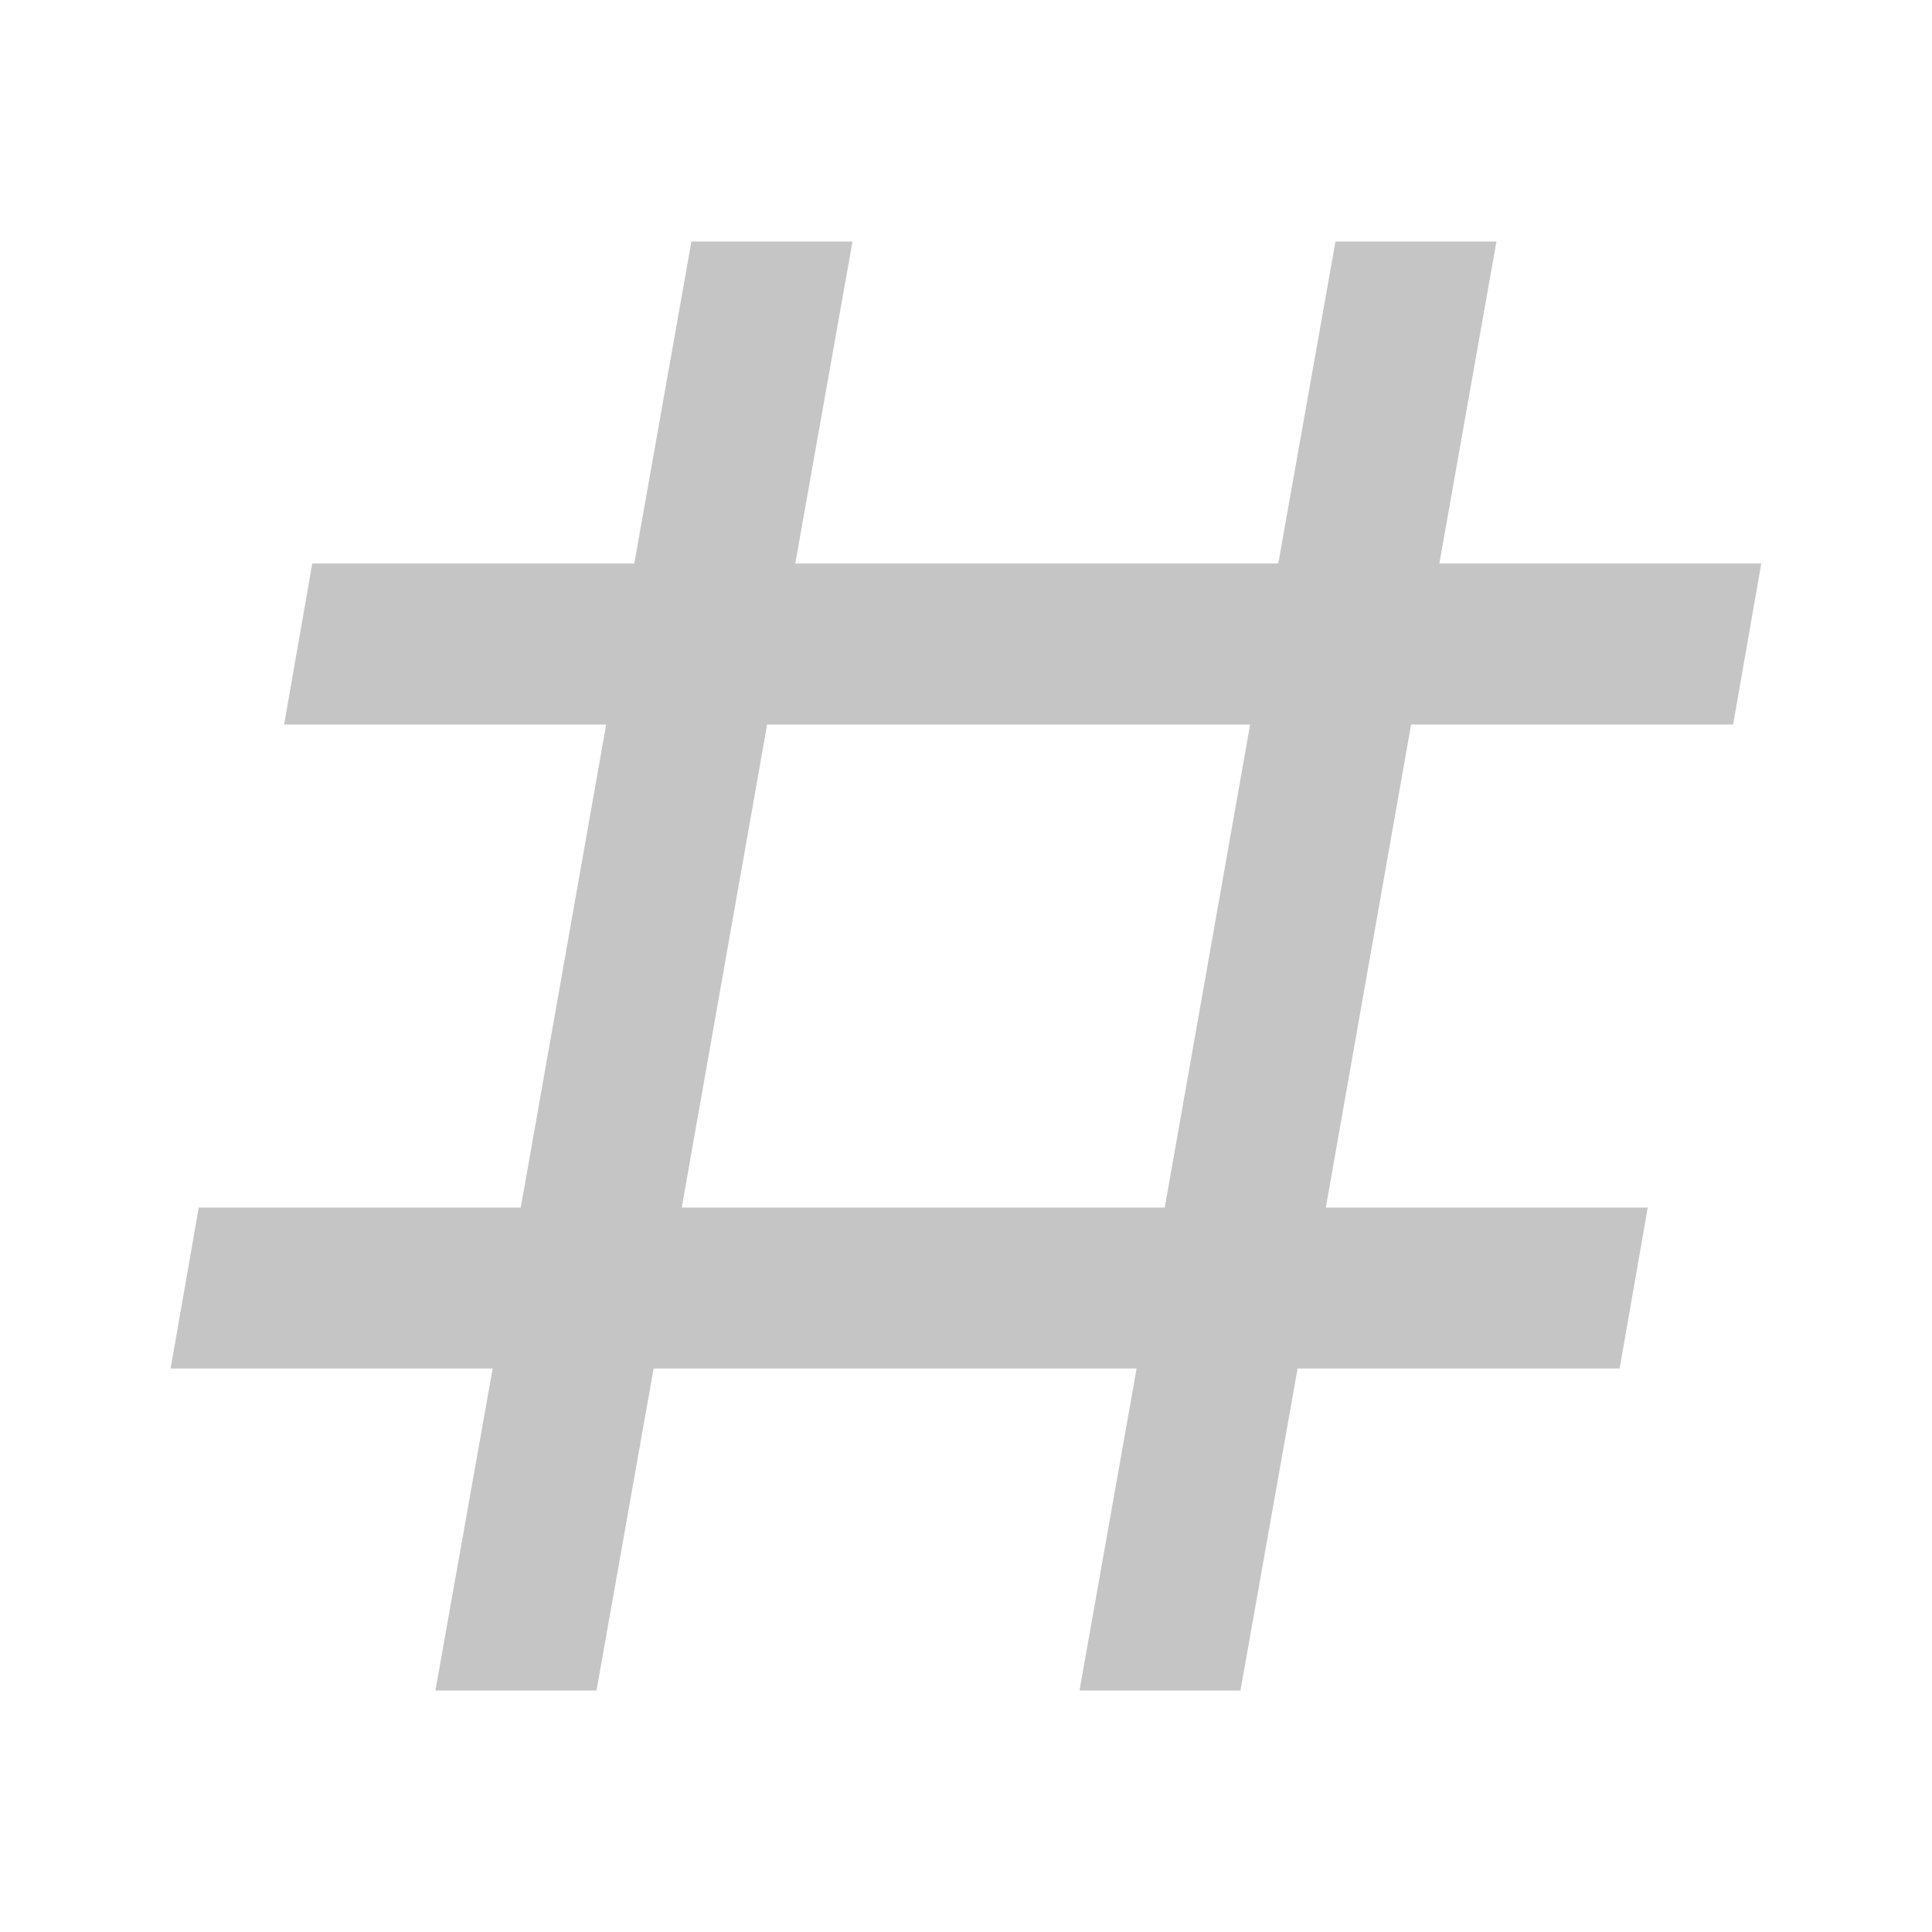
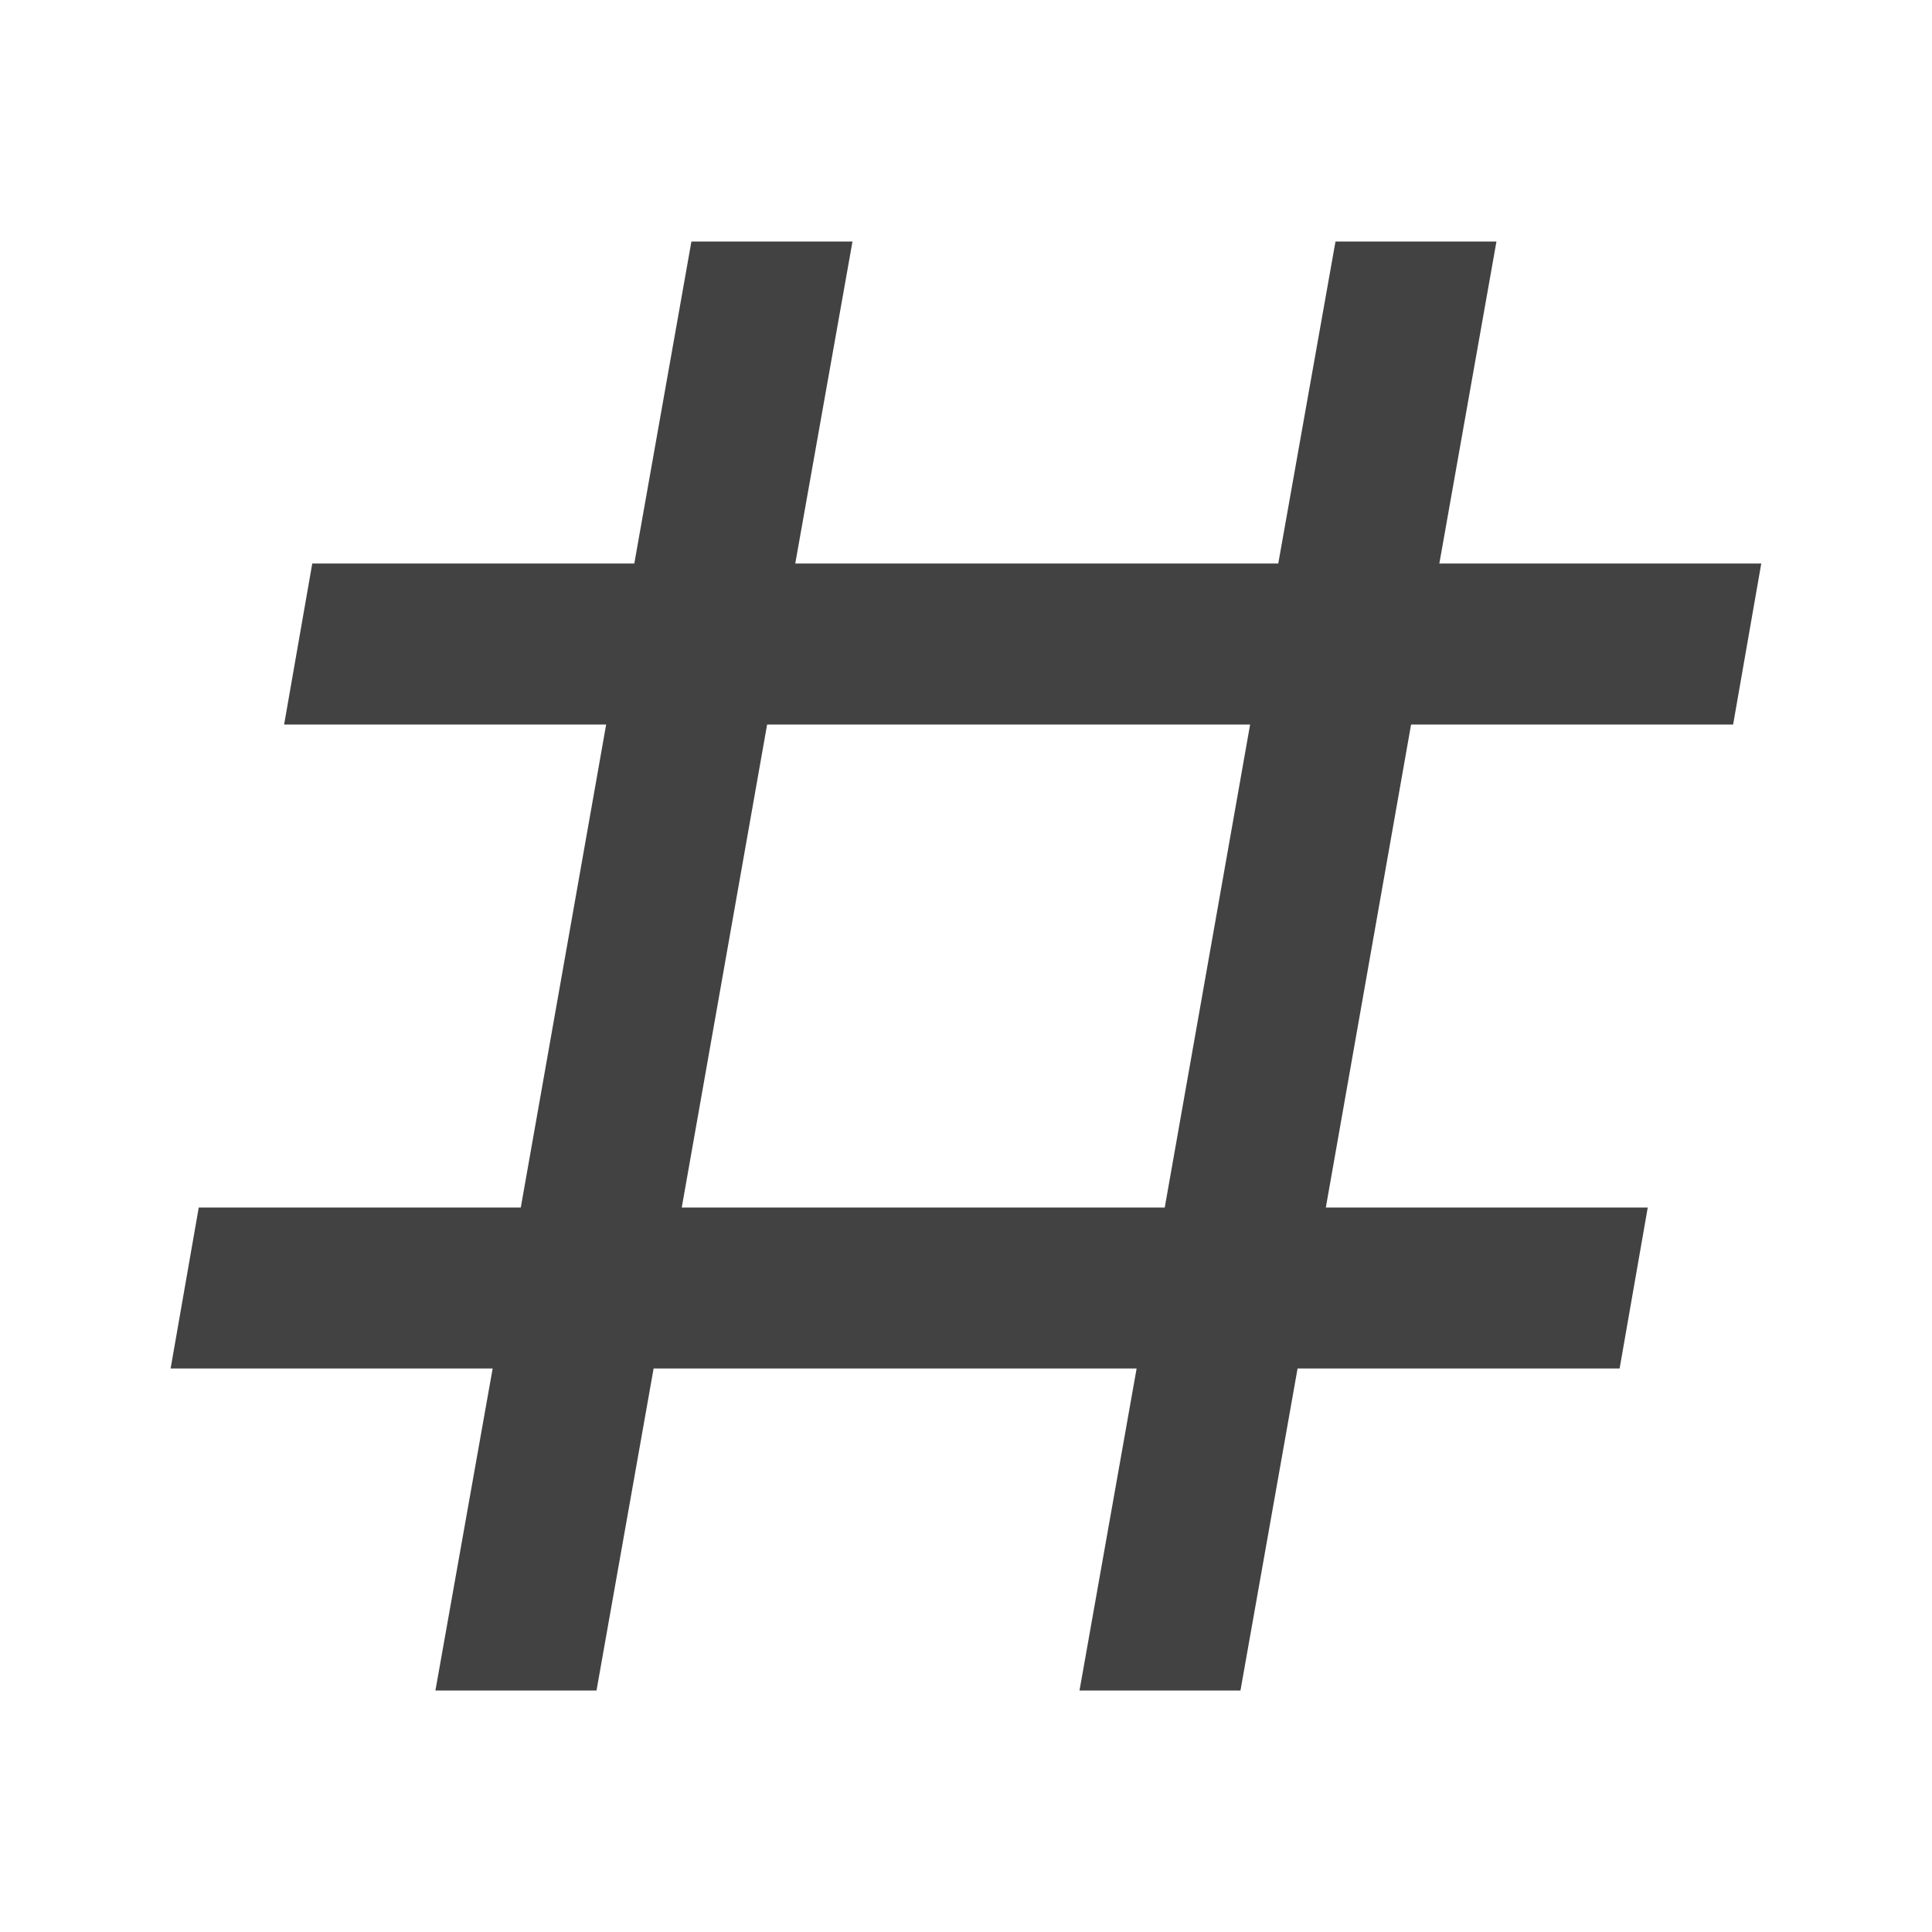
<svg xmlns="http://www.w3.org/2000/svg" width="16" height="16" viewBox="0 0 16 16">
-   <path fill="#C5C5C5" d="M2.273,12 L2.747,9.333 L0.08,9.333 L0.313,8 L2.98,8 L3.687,4 L1.02,4 L1.253,2.667 L3.92,2.667 L4.393,0 L5.727,0 L5.253,2.667 L9.253,2.667 L9.727,0 L11.06,0 L10.587,2.667 L13.253,2.667 L13.02,4 L10.353,4 L9.647,8 L12.313,8 L12.08,9.333 L9.413,9.333 L8.94,12 L7.607,12 L8.08,9.333 L4.08,9.333 L3.607,12 L2.273,12 L2.273,12 Z M5.02,4 L4.313,8 L8.313,8 L9.02,4 L5.02,4 L5.02,4 Z" transform="translate(1.333 2)" />
+   <path fill="#424242" d="M2.273,12 L2.747,9.333 L0.08,9.333 L0.313,8 L2.98,8 L3.687,4 L1.02,4 L1.253,2.667 L3.92,2.667 L4.393,0 L5.727,0 L5.253,2.667 L9.253,2.667 L9.727,0 L11.06,0 L10.587,2.667 L13.253,2.667 L13.02,4 L10.353,4 L9.647,8 L12.313,8 L12.08,9.333 L9.413,9.333 L8.94,12 L7.607,12 L8.08,9.333 L4.08,9.333 L3.607,12 L2.273,12 L2.273,12 Z M5.02,4 L4.313,8 L8.313,8 L9.02,4 L5.02,4 L5.02,4 Z" transform="translate(1.333 2)" />
</svg>
